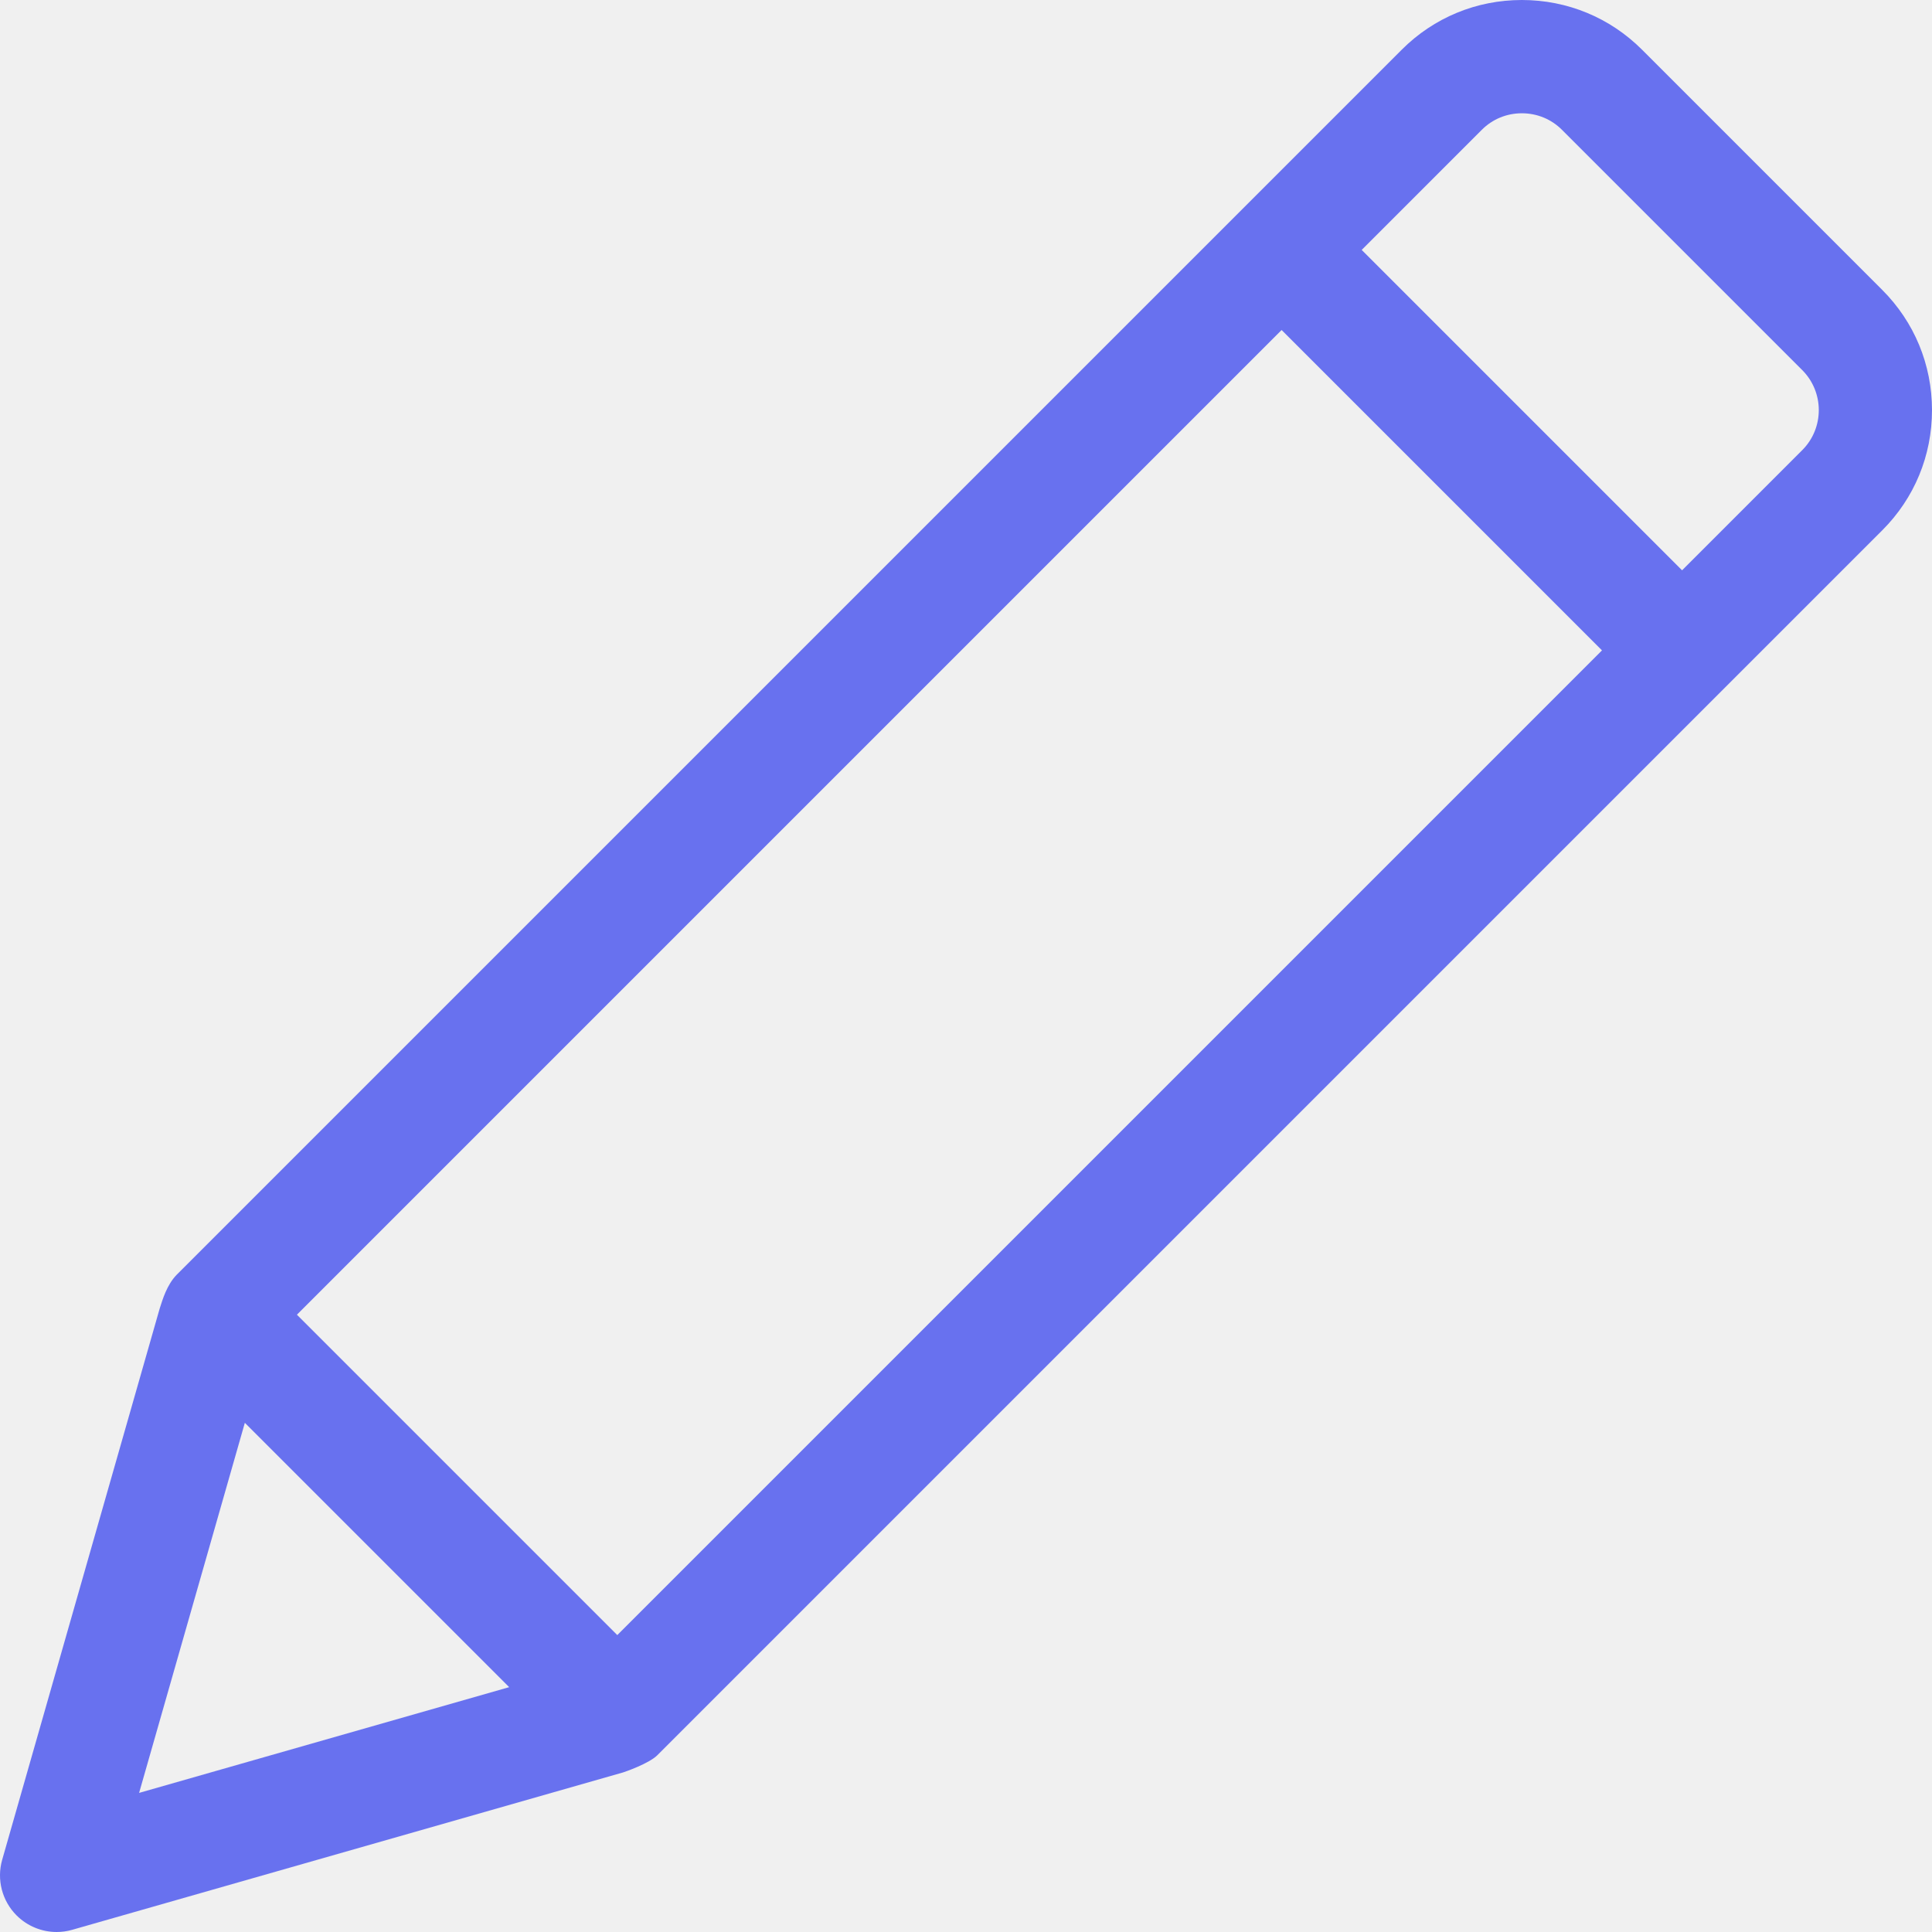
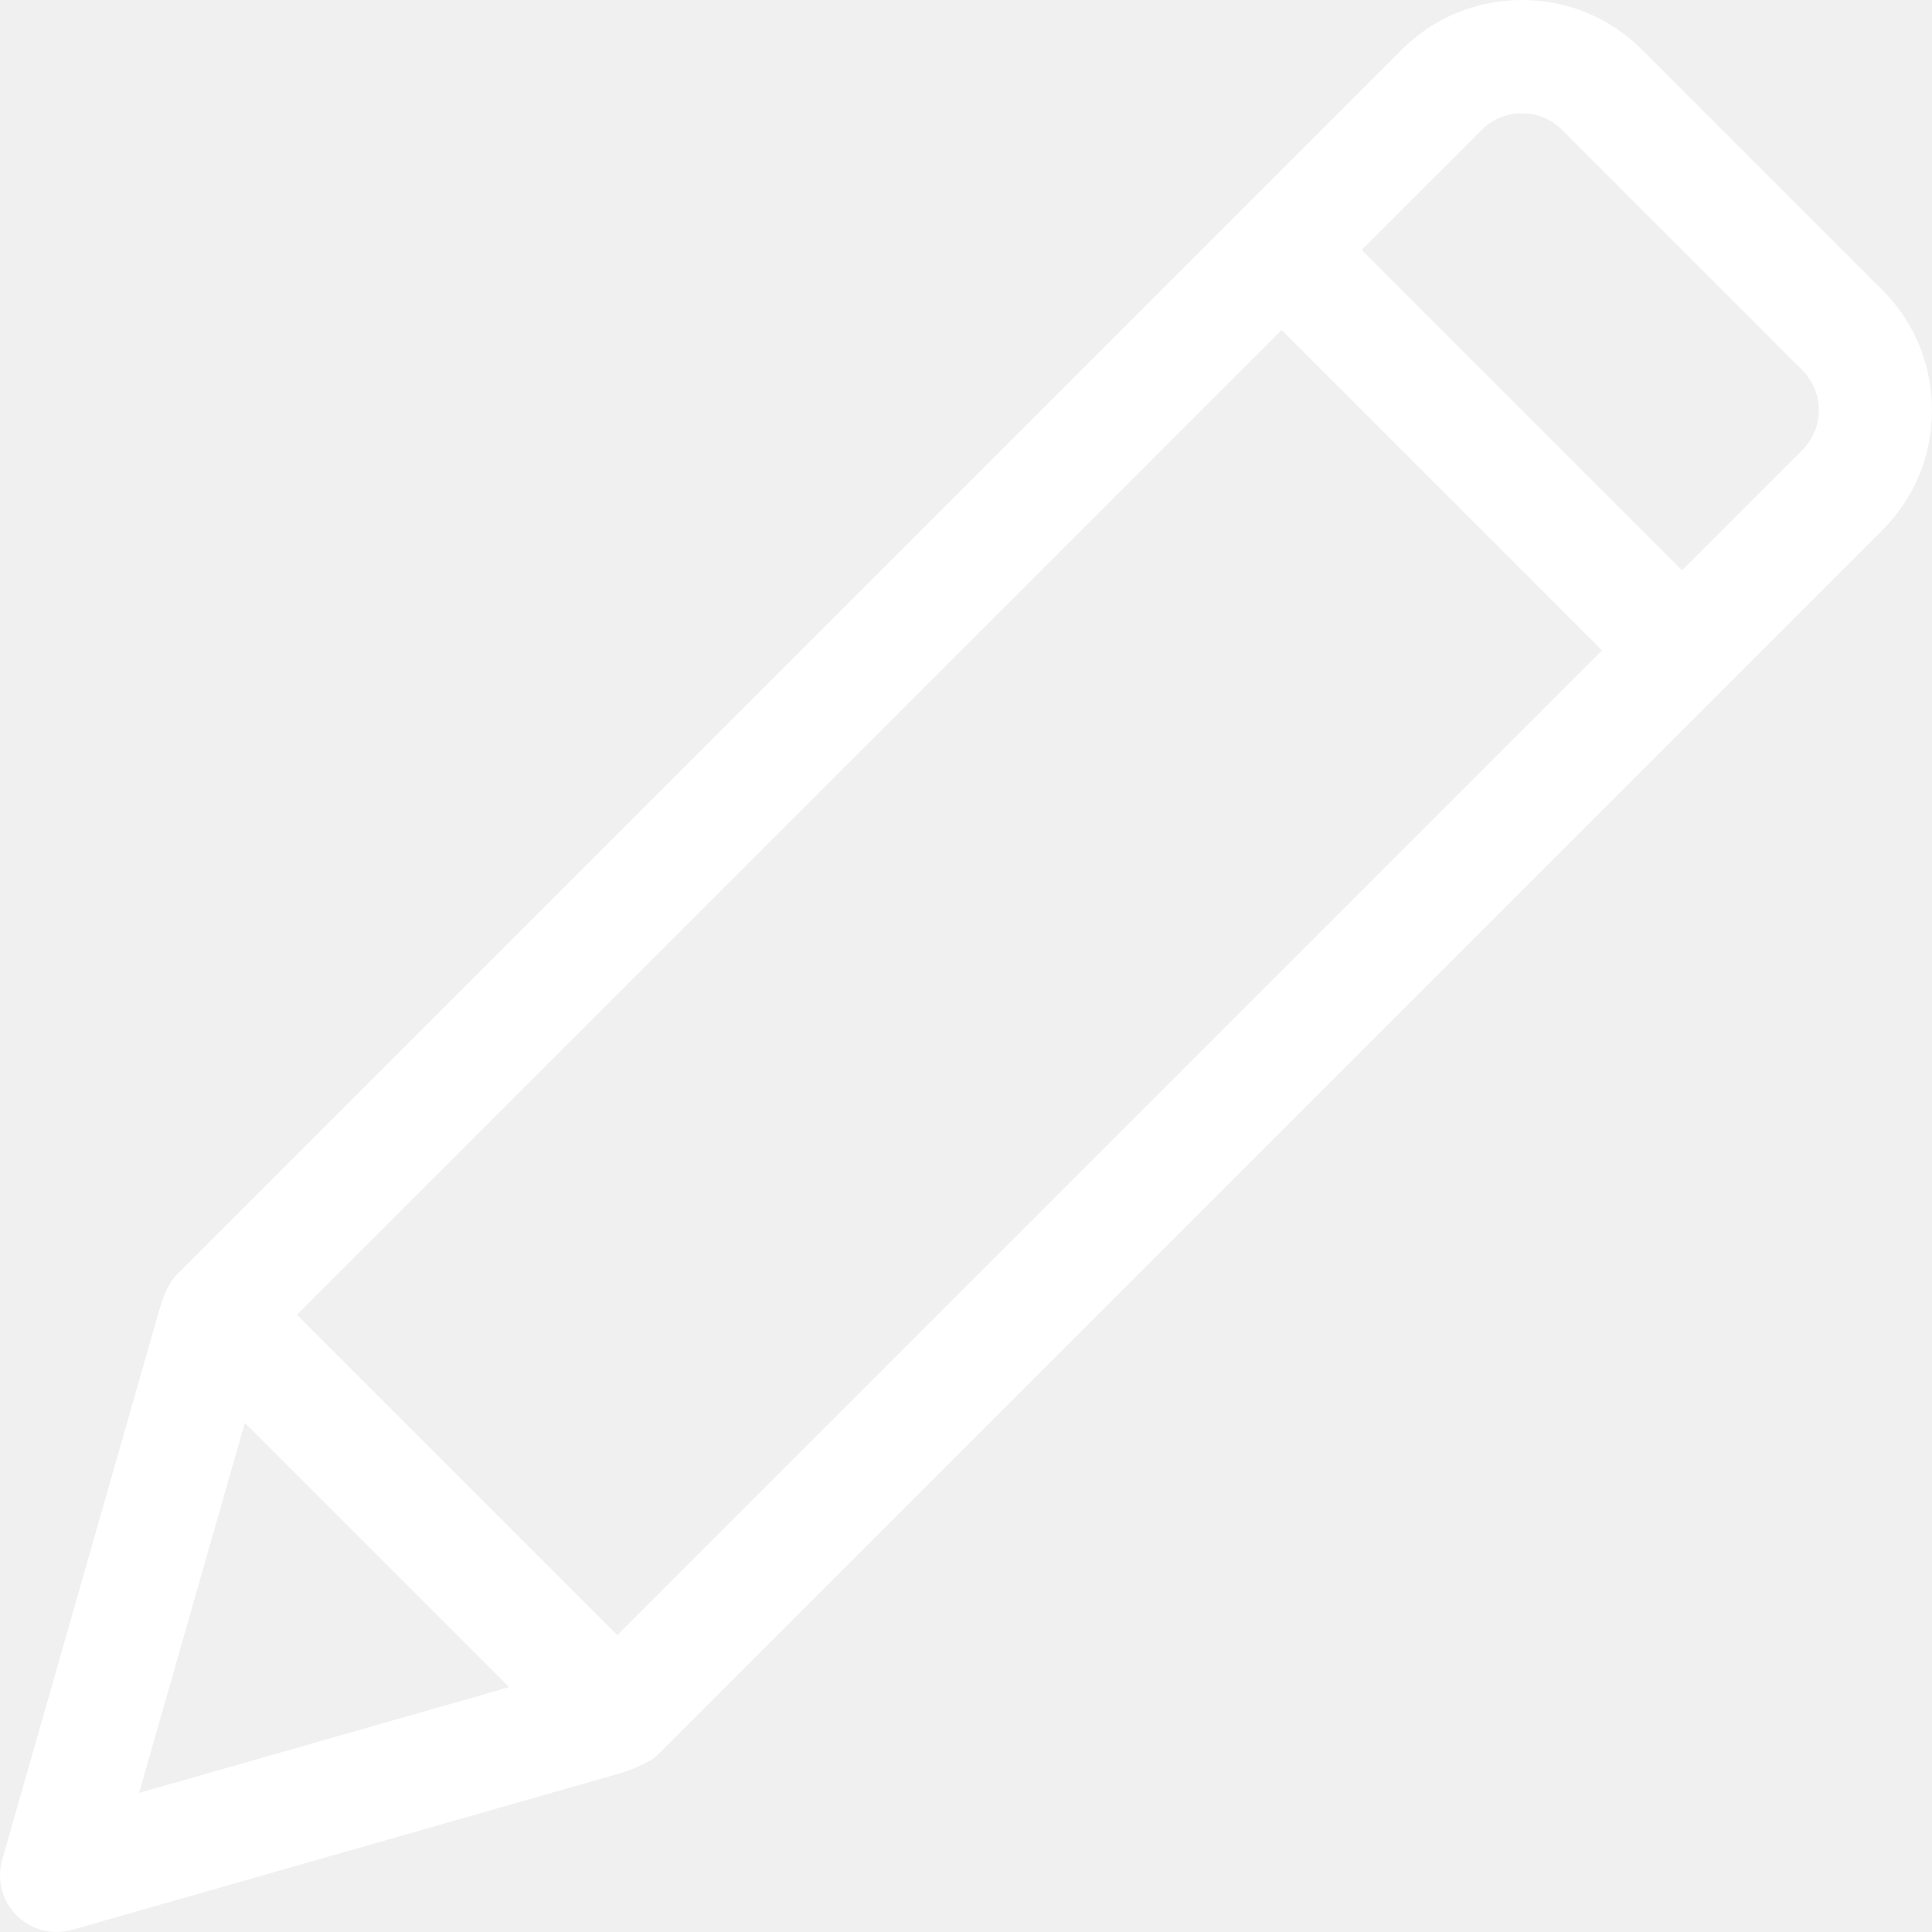
<svg xmlns="http://www.w3.org/2000/svg" version="1.1" width="512" height="512" x="0" y="0" viewBox="0 0 512 512" style="enable-background:new 0 0 512 512" xml:space="preserve" class="">
  <g>
-     <path d="m498.828 76.844-63.672-63.676c-8.488-8.484-19.793-13.164-31.828-13.168-.008 0-.012 0-.02 0-12.035 0-23.332 4.672-31.812 13.152l-324.648 324.645c-2.66 2.723-3.754 6.598-4.543 9.023l-41.727 146.047c-1.496 5.242-.035 10.883 3.816 14.734 2.855 2.855 6.691 4.398 10.613 4.398 1.379 0 2.766-.188 4.125-.578l145.965-41.703c.434-.125 6.883-2.344 9.105-4.566l324.645-324.648c8.488-8.484 13.156-19.789 13.152-31.832-.004-12.035-4.684-23.34-13.172-31.828zm-461.965 398.293 28.023-98.078 70.055 70.055zm126.727-41.824-84.902-84.902 260.953-260.953 84.902 84.902zm314.031-314.031-31.852 31.855-84.906-84.906 31.855-31.852c2.812-2.812 6.574-4.359 10.59-4.359h.008c4.023 0 7.793 1.555 10.613 4.375l63.676 63.676c5.852 5.852 5.859 15.367.016 21.211zm0 0" fill="#6871ef" data-original="#000000" style="" class="" />
+     <path d="m498.828 76.844-63.672-63.676c-8.488-8.484-19.793-13.164-31.828-13.168-.008 0-.012 0-.02 0-12.035 0-23.332 4.672-31.812 13.152l-324.648 324.645c-2.66 2.723-3.754 6.598-4.543 9.023l-41.727 146.047c-1.496 5.242-.035 10.883 3.816 14.734 2.855 2.855 6.691 4.398 10.613 4.398 1.379 0 2.766-.188 4.125-.578l145.965-41.703c.434-.125 6.883-2.344 9.105-4.566l324.645-324.648c8.488-8.484 13.156-19.789 13.152-31.832-.004-12.035-4.684-23.34-13.172-31.828zm-461.965 398.293 28.023-98.078 70.055 70.055zm126.727-41.824-84.902-84.902 260.953-260.953 84.902 84.902zm314.031-314.031-31.852 31.855-84.906-84.906 31.855-31.852c2.812-2.812 6.574-4.359 10.59-4.359h.008c4.023 0 7.793 1.555 10.613 4.375l63.676 63.676c5.852 5.852 5.859 15.367.016 21.211zm0 0" fill="white" data-original="#000000" style="" class="" />
  </g>
</svg>
